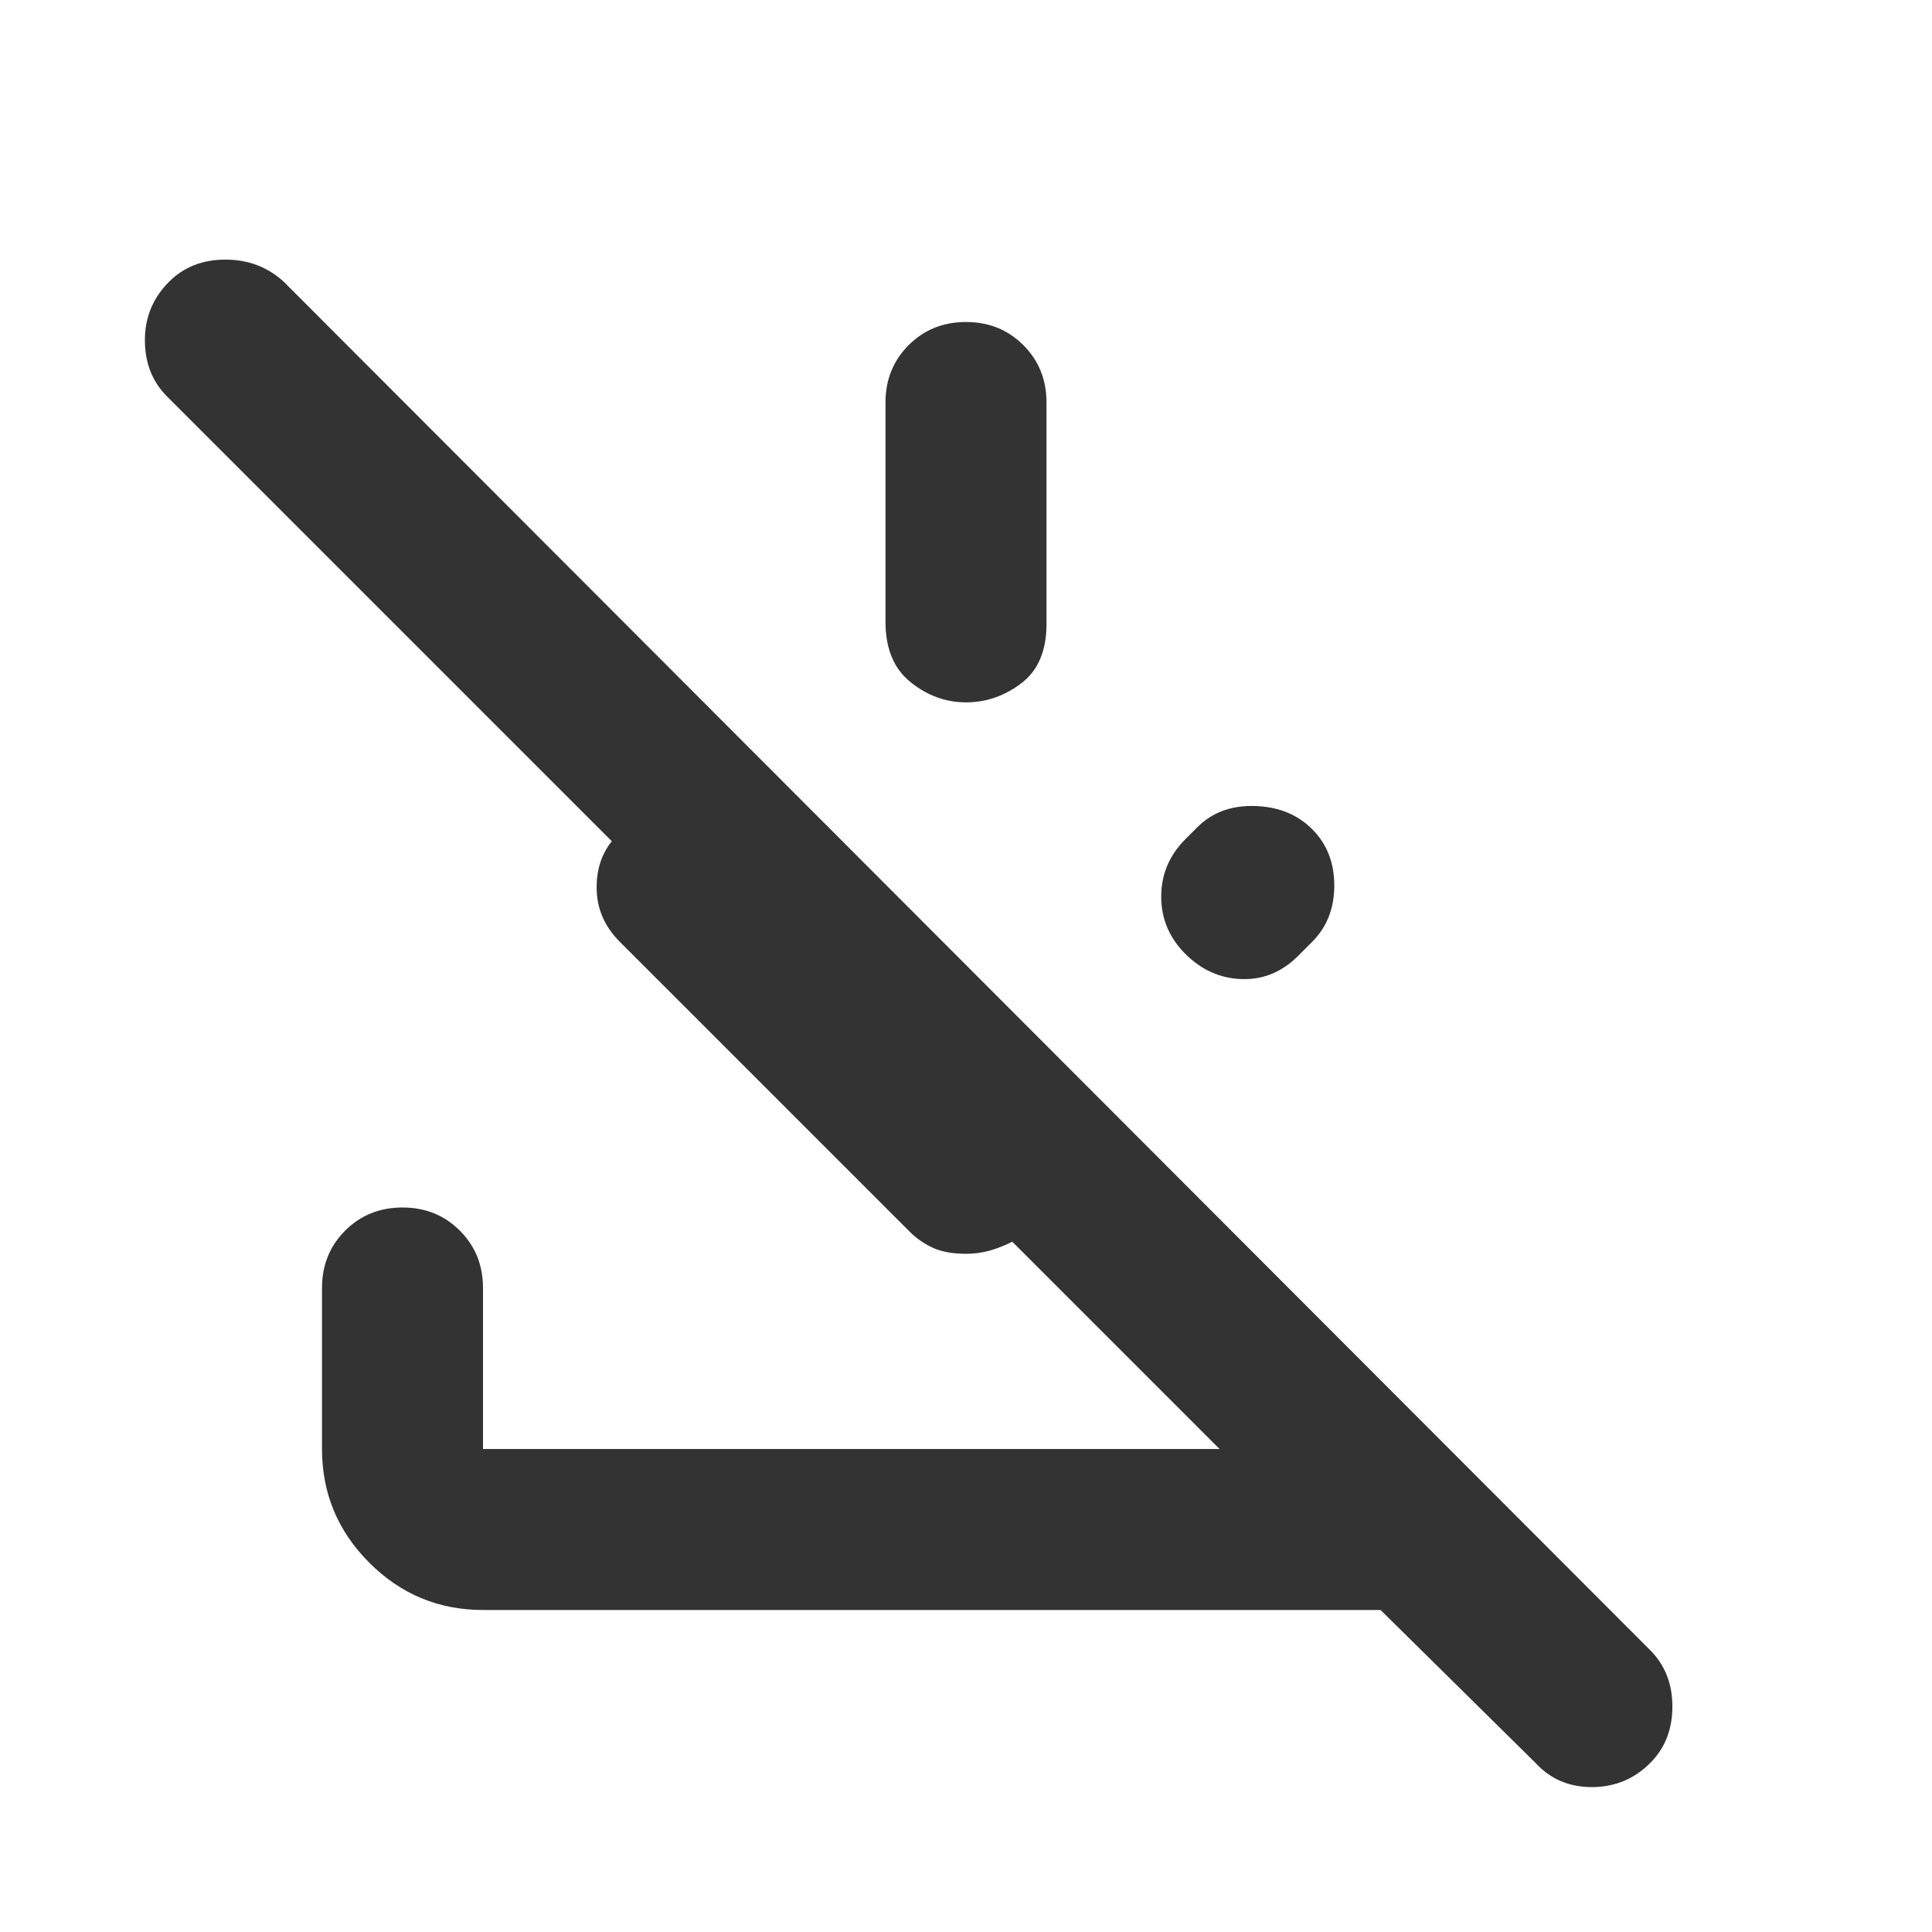
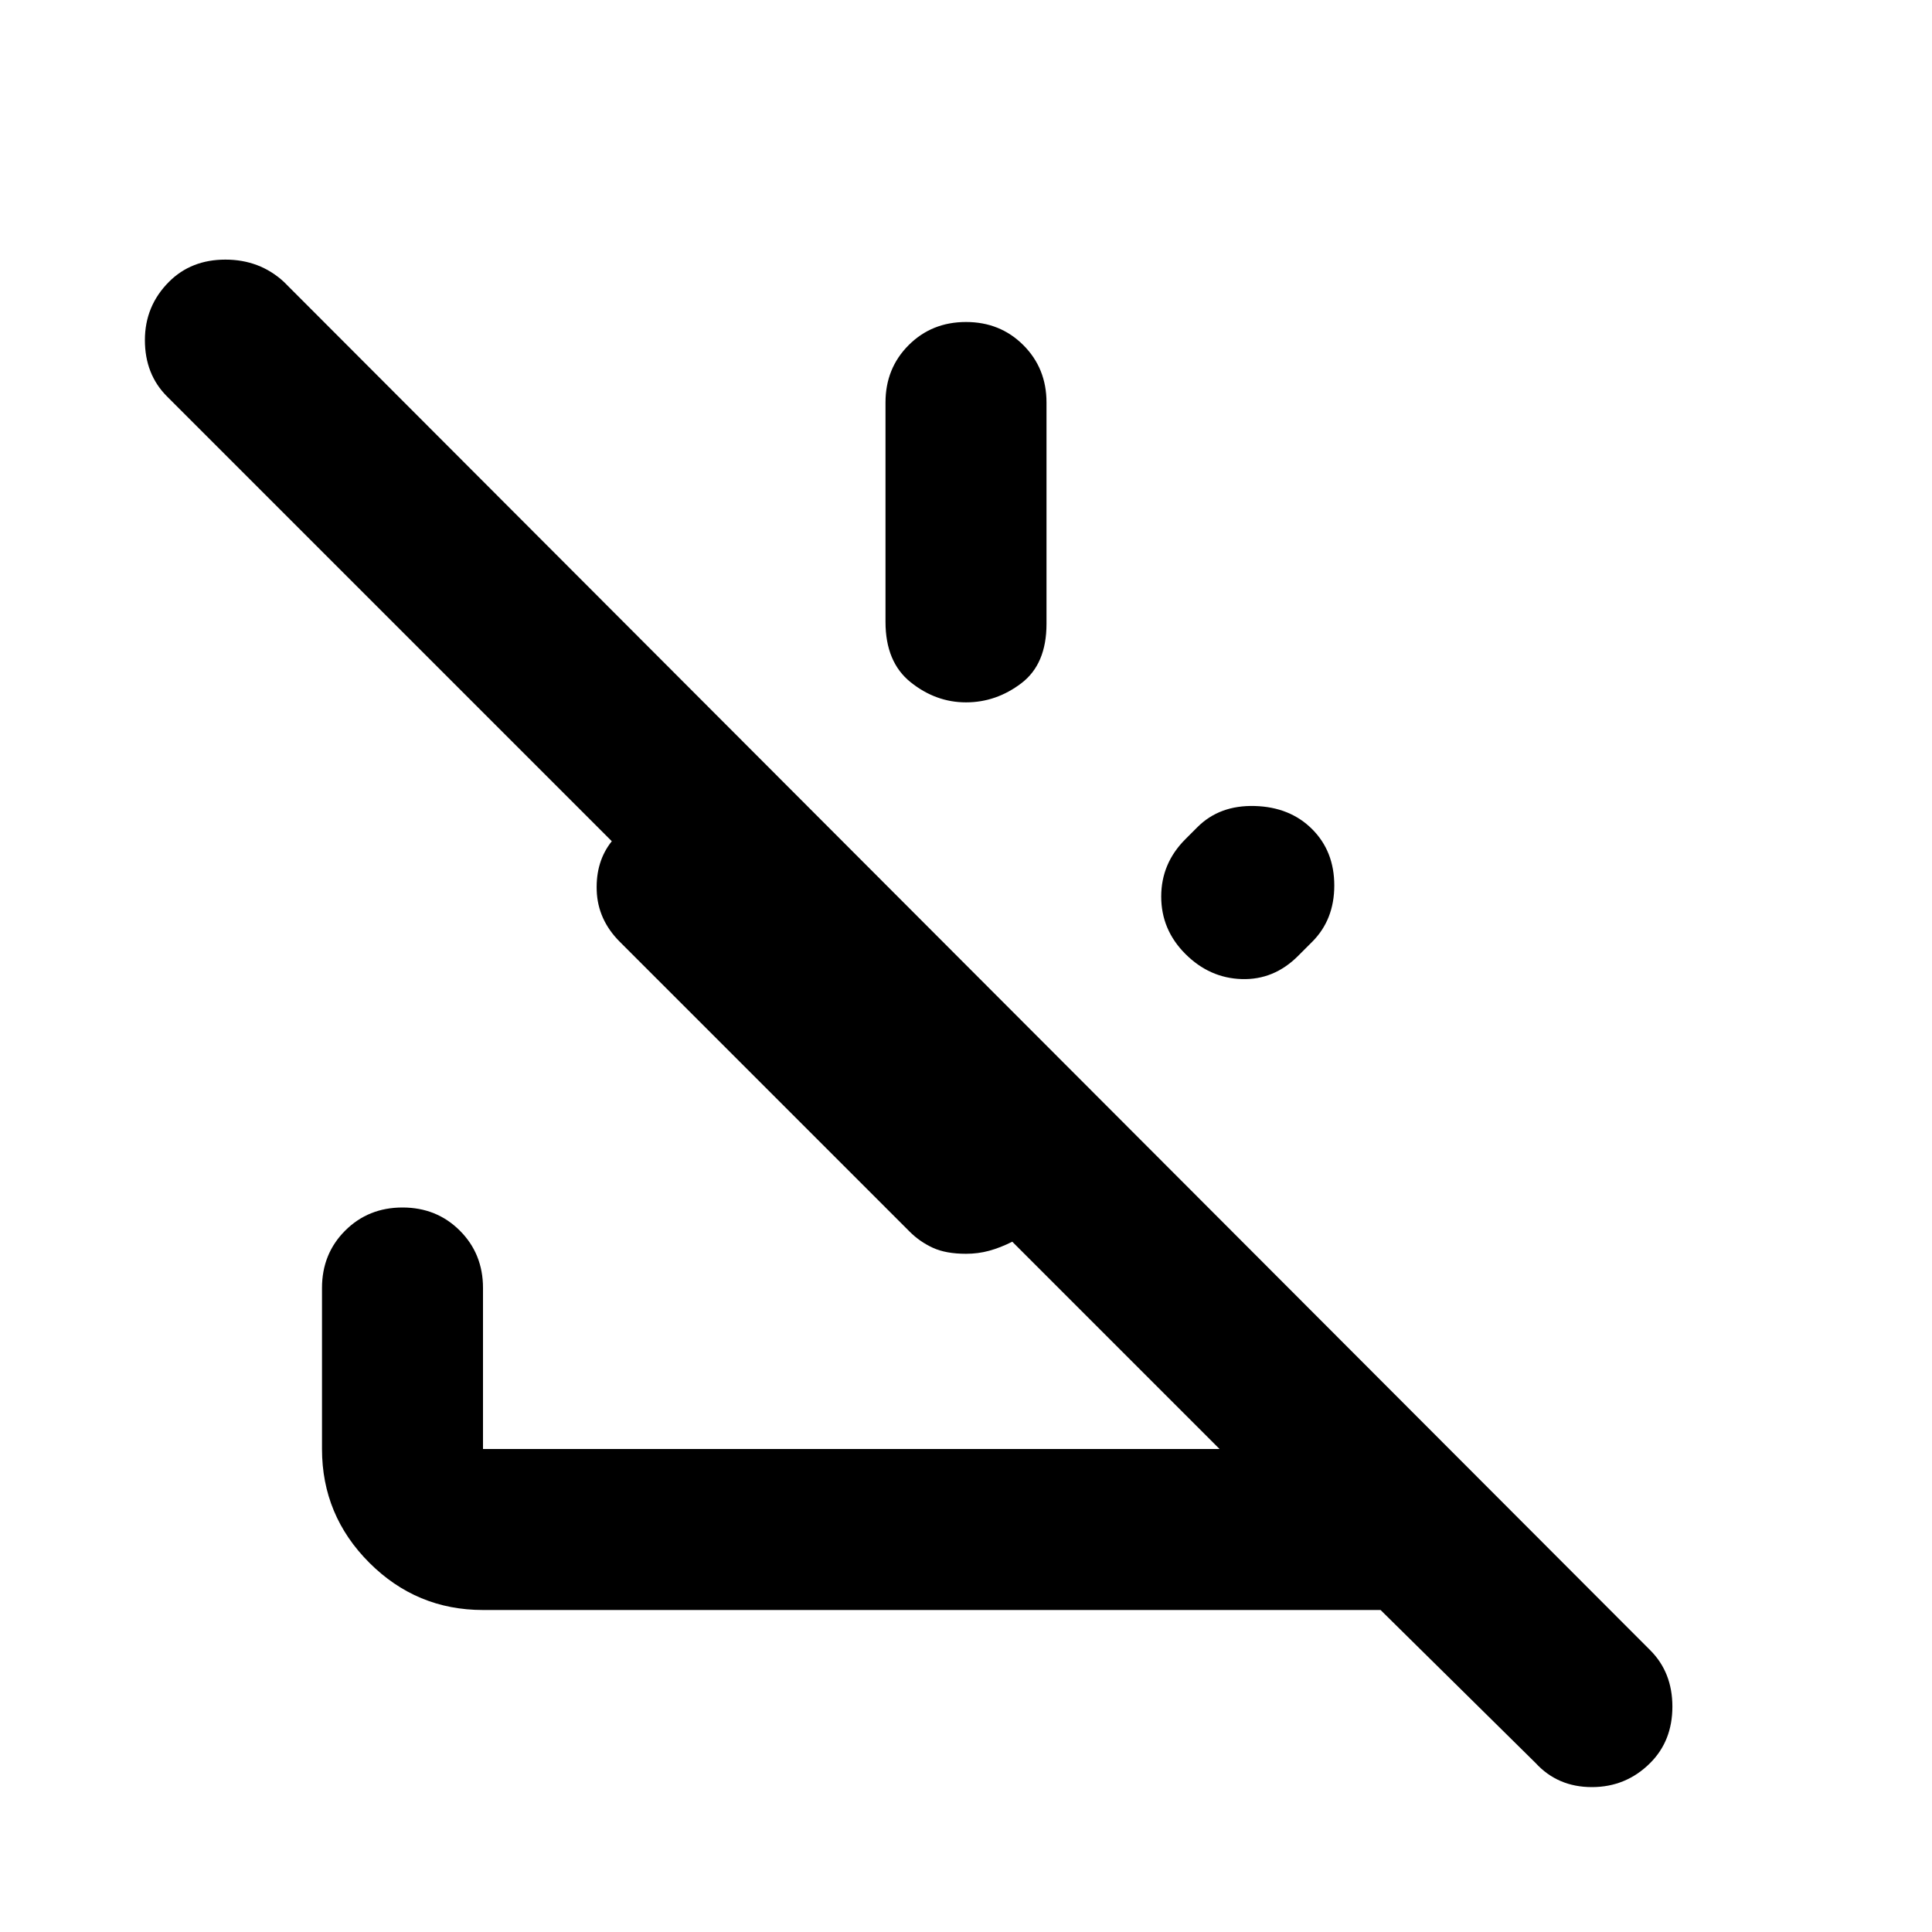
<svg xmlns="http://www.w3.org/2000/svg" width="24" height="24" viewBox="0 0 960 960">
  <g transform="translate(0,960)">
-     <path fill="#333333" d="m763-84-77-76H240q-33 0-56.5-23.5T160-240v-80q0-17 11.5-28.5T200-360q17 0 28.5 11.5T240-320v80h366L503-343q-6 3-11.5 4.5T480-337q-10 0-16.5-3t-11.5-8L308-492q-11-11-11.5-25.5T304-542L83-763q-11-11-11-28t12-29q11-11 28-11t29 11l679 680q11 11 11 28t-11 28q-12 12-29 12t-28-12ZM652-548q11 11 11 28t-11 28l-7 7q-12 12-28 11.5T589-486q-12-12-12-28.5t12-28.5l6-6q11-11 28.5-10.5T652-548ZM508.5-788.5Q520-777 520-760v110q0 20-12.5 29.5T480-611q-15 0-27.5-10T440-651v-109q0-17 11.5-28.5T480-800q17 0 28.5 11.5Z" />
+     <path d="m763-84-77-76H240q-33 0-56.5-23.5T160-240v-80q0-17 11.5-28.5T200-360q17 0 28.5 11.5T240-320v80h366L503-343q-6 3-11.5 4.5T480-337q-10 0-16.5-3t-11.5-8L308-492q-11-11-11.5-25.5T304-542L83-763q-11-11-11-28t12-29q11-11 28-11t29 11l679 680q11 11 11 28t-11 28q-12 12-29 12t-28-12ZM652-548q11 11 11 28t-11 28l-7 7q-12 12-28 11.5T589-486q-12-12-12-28.5t12-28.5l6-6q11-11 28.5-10.5T652-548ZM508.5-788.5Q520-777 520-760v110q0 20-12.5 29.5T480-611q-15 0-27.5-10T440-651v-109q0-17 11.5-28.5T480-800q17 0 28.5 11.5Z" />
  </g>
</svg>
